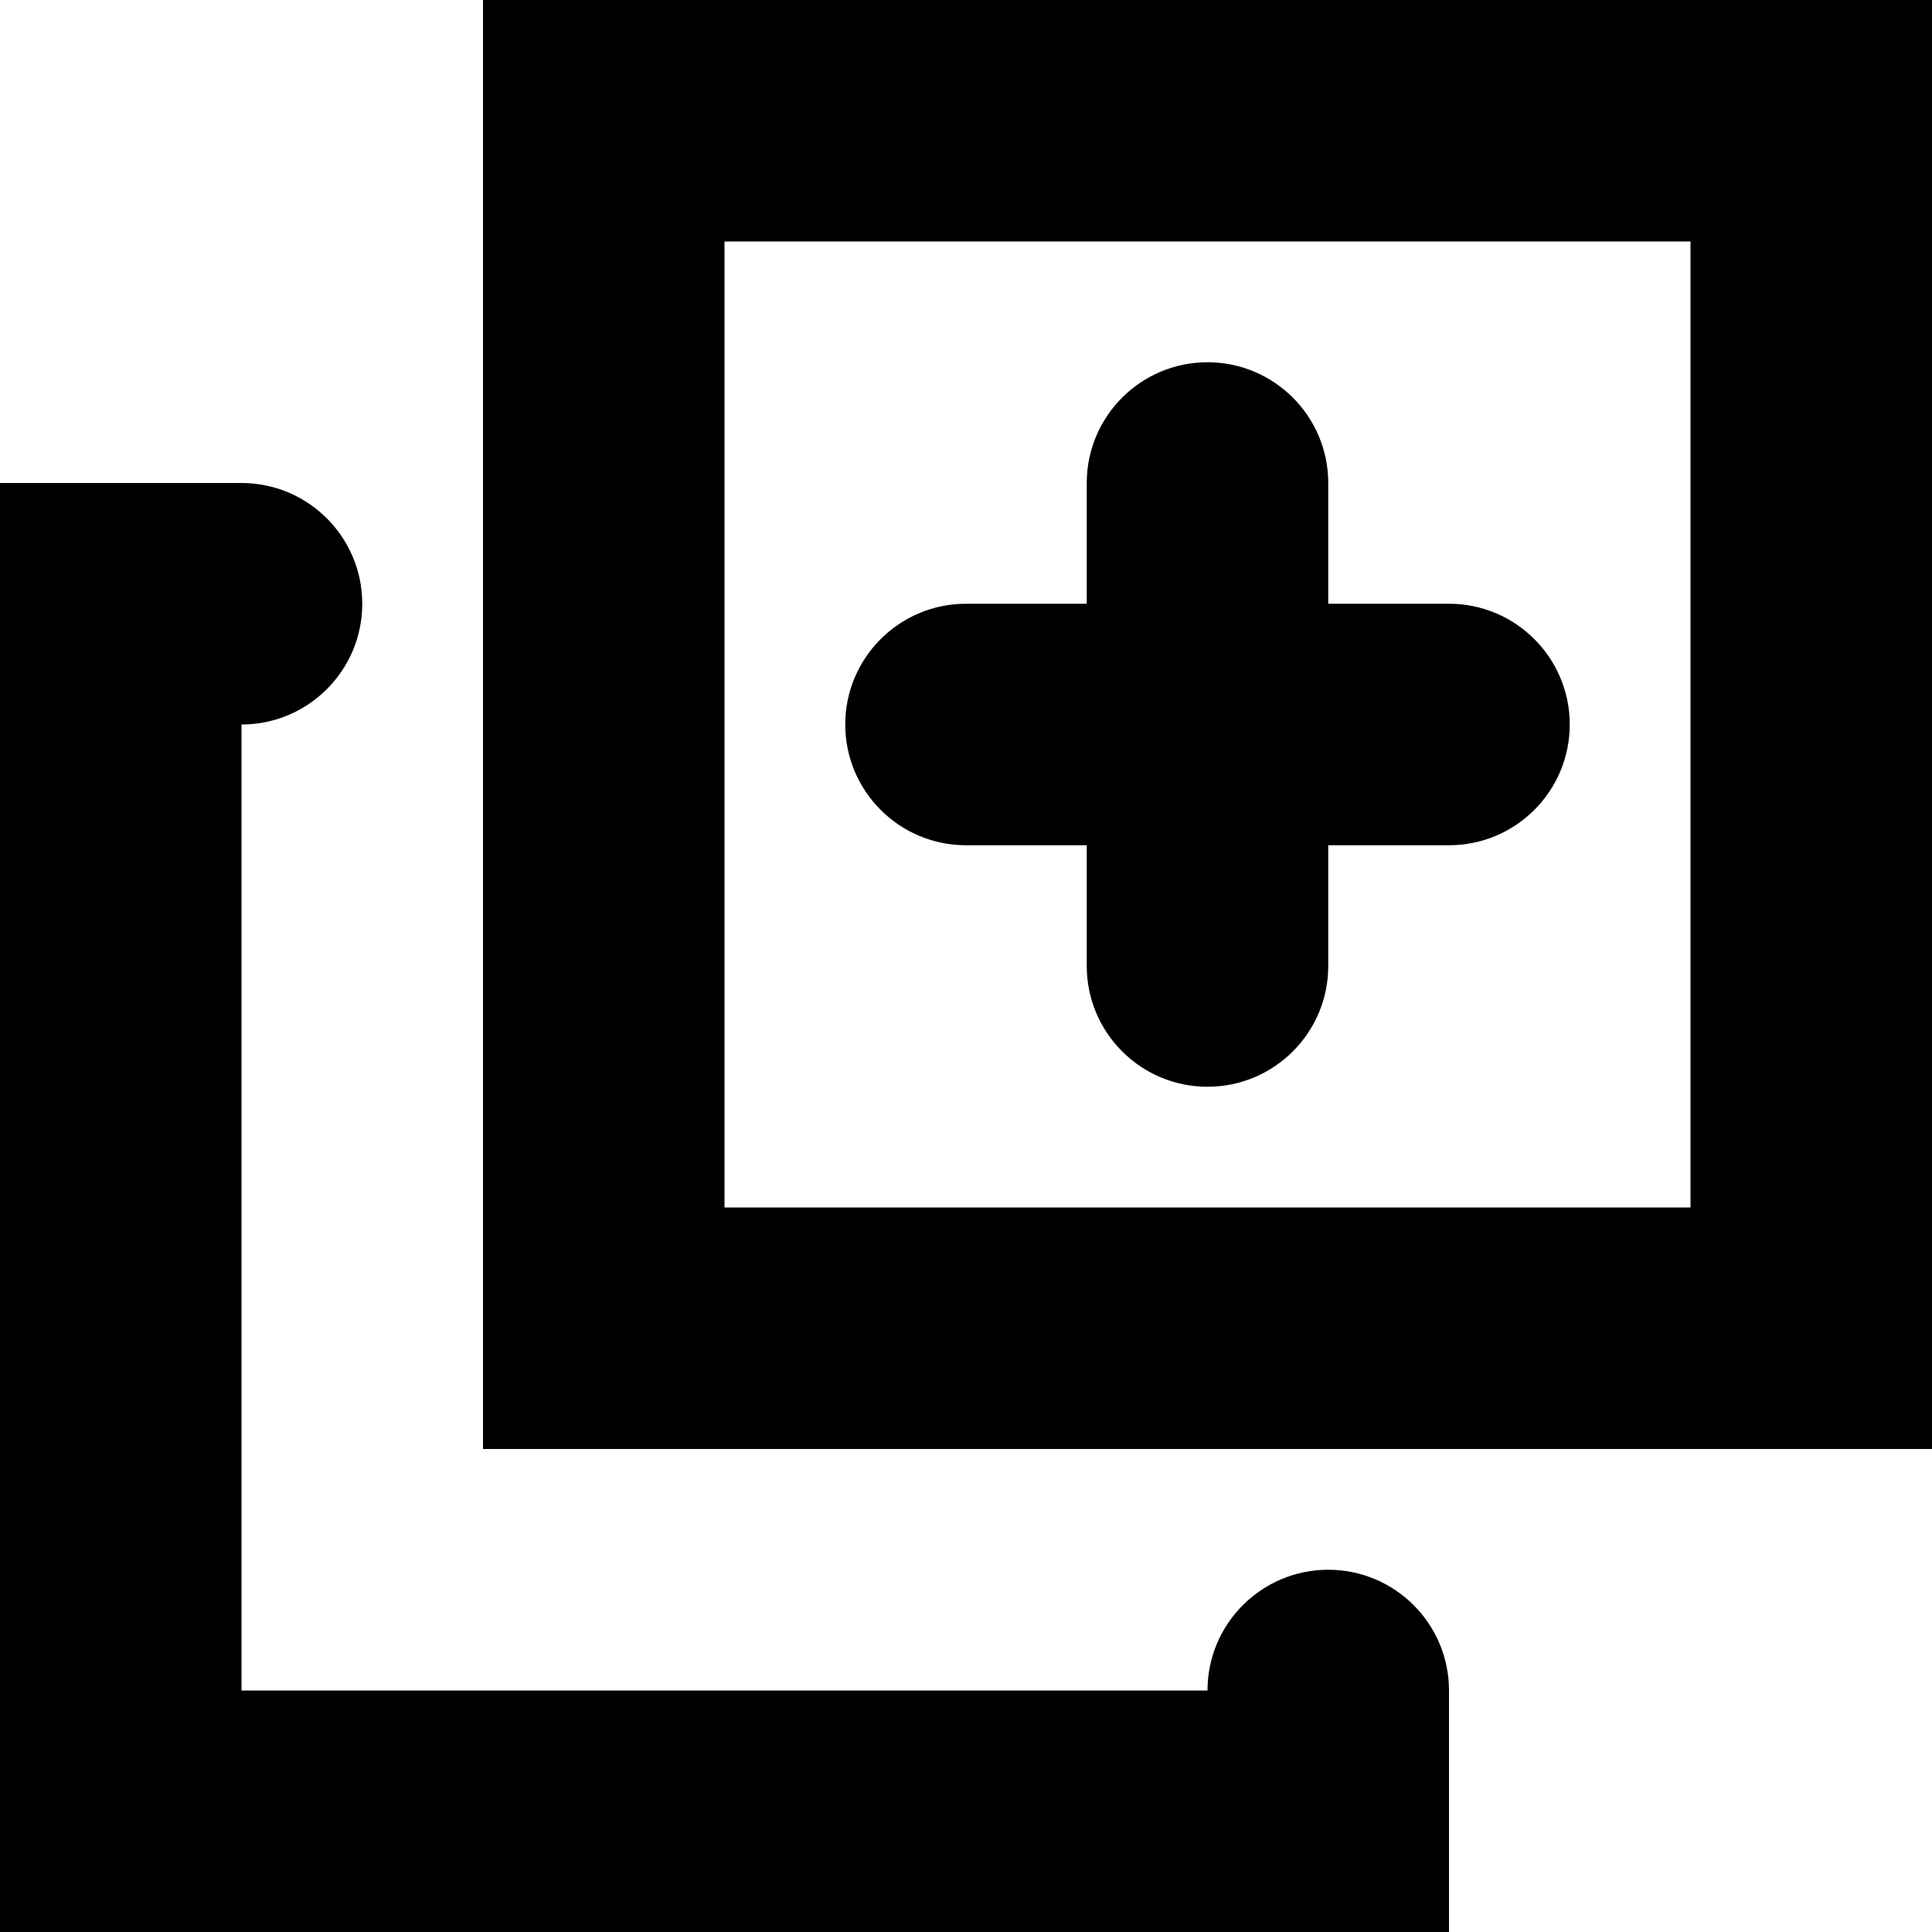
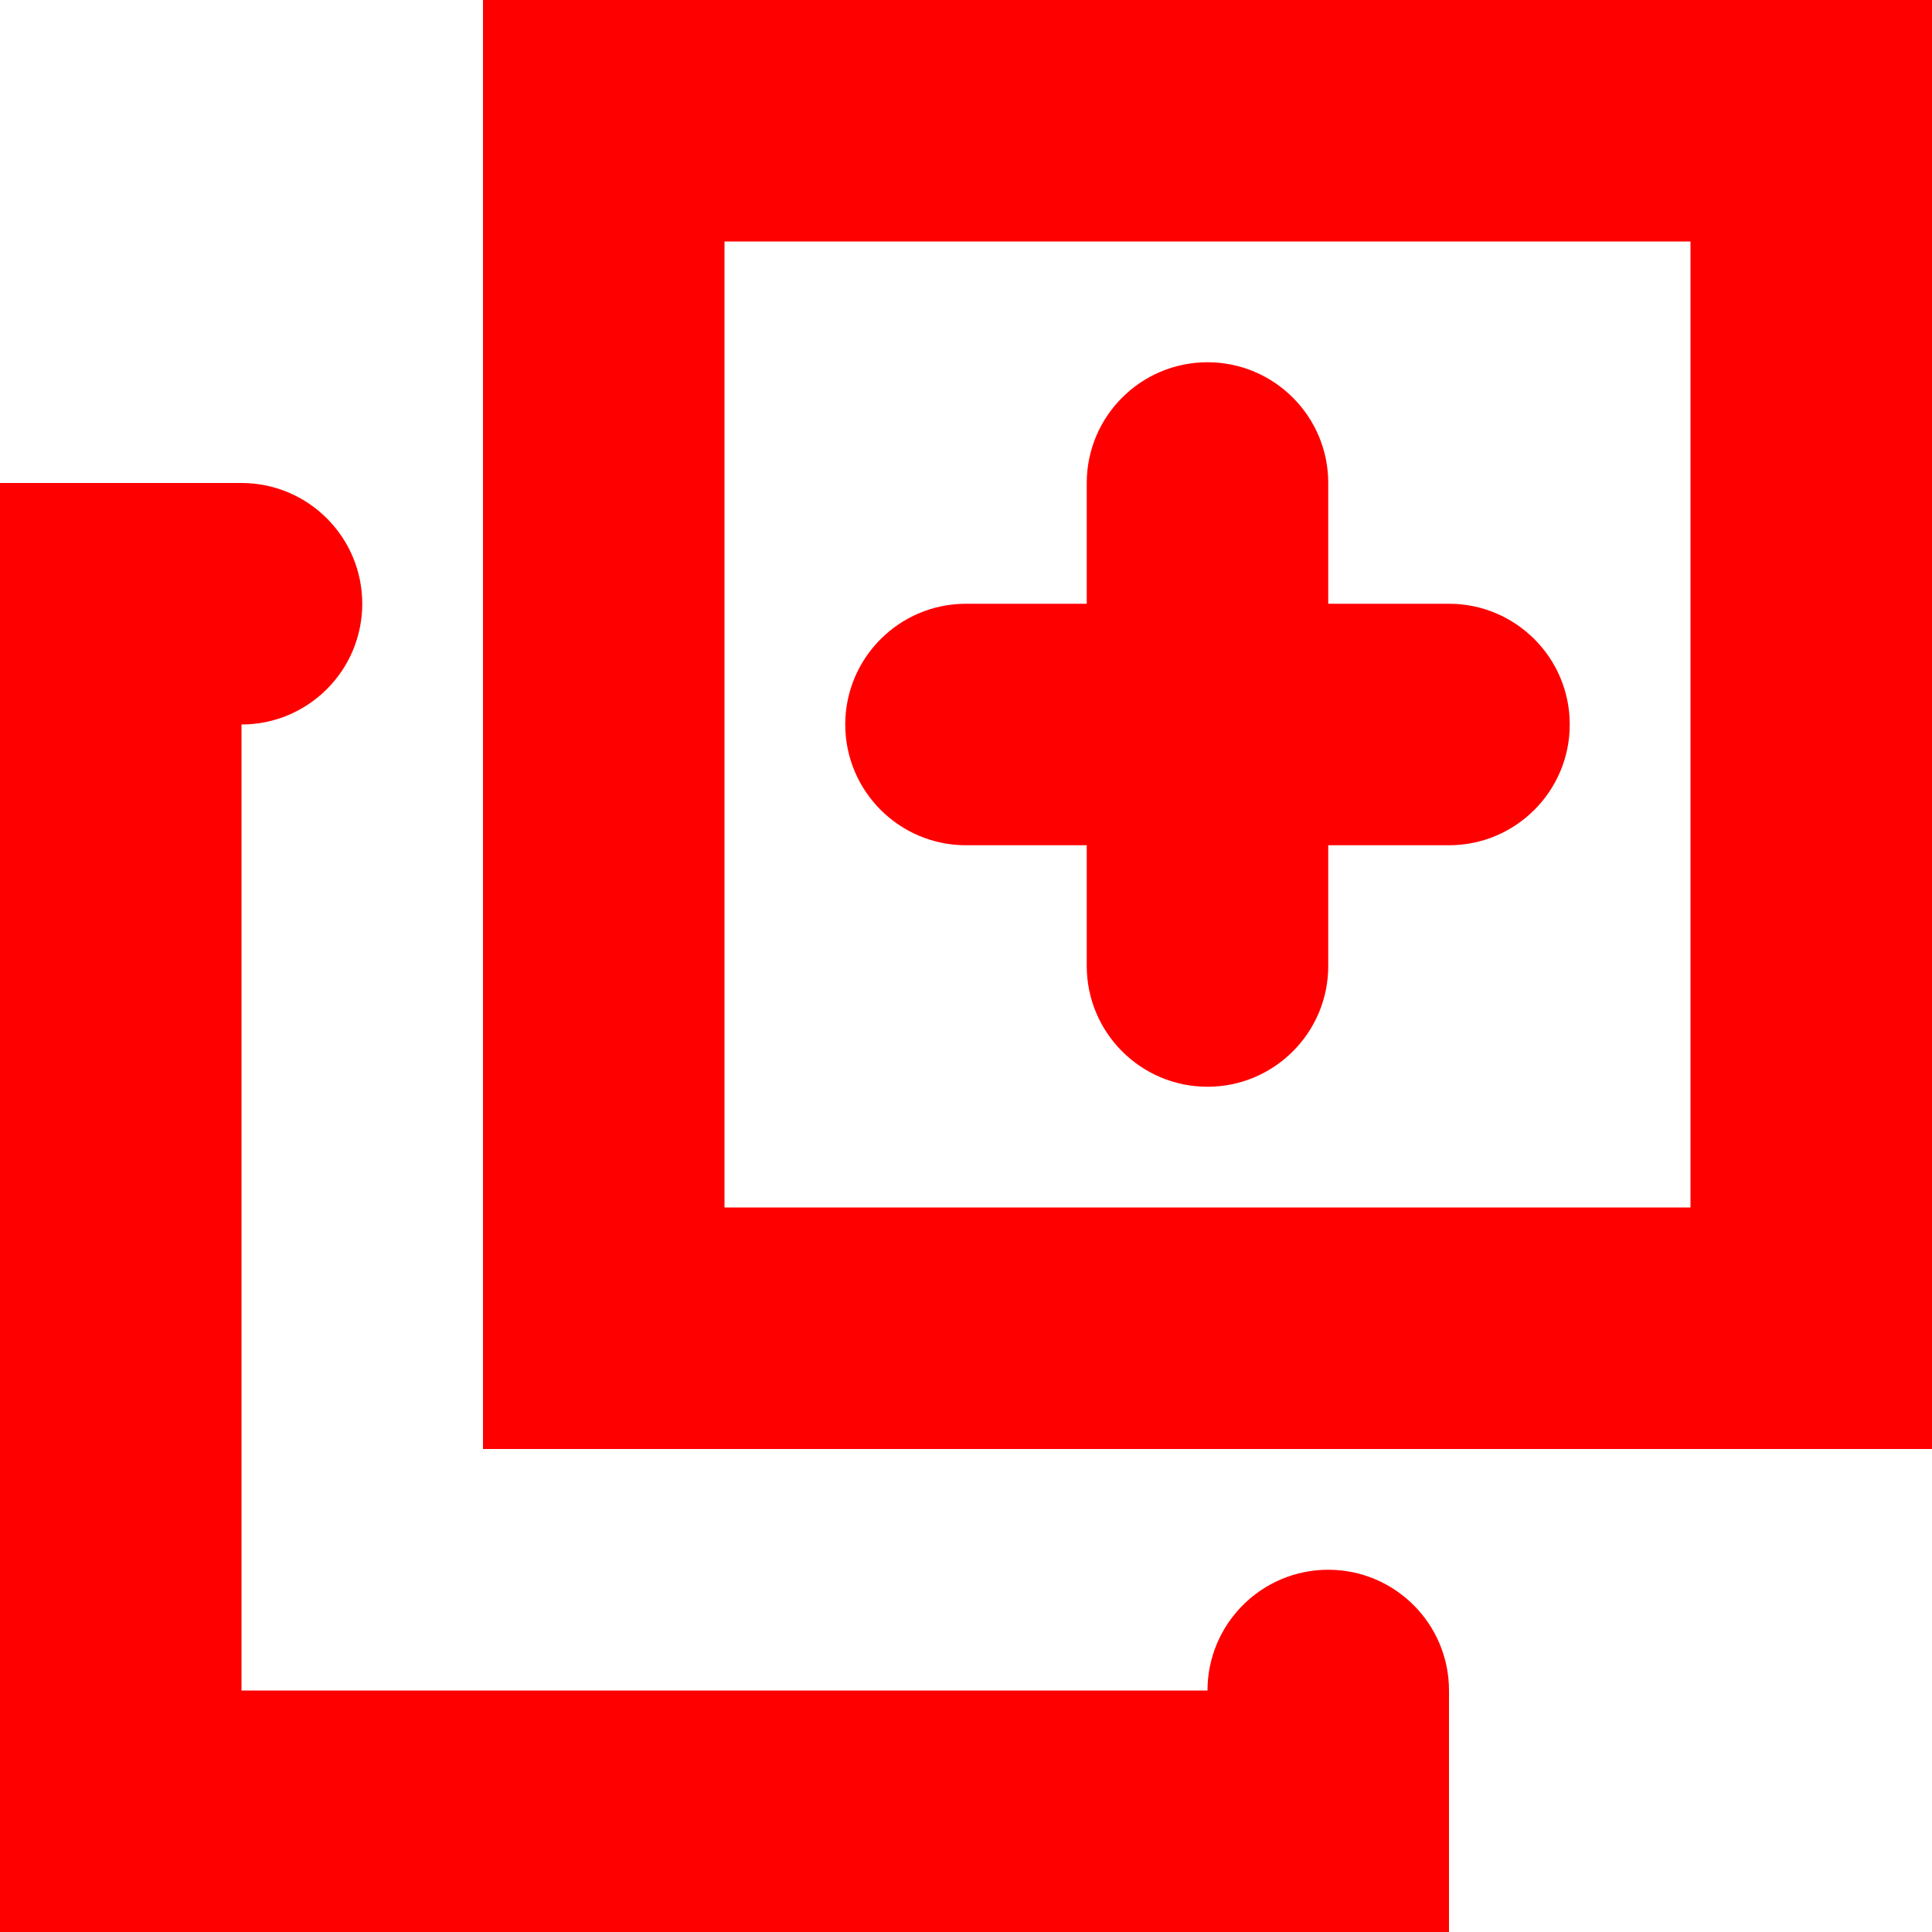
<svg xmlns="http://www.w3.org/2000/svg" width="16" height="16" viewBox="0 0 16 16" fill="none">
-   <path fill-rule="evenodd" clip-rule="evenodd" d="M2 14L2 6C2.552 6 3 5.552 3 5C3 4.448 2.552 4 2 4H0V6V14V16H2H10H12V14C12 13.448 11.552 13 11 13C10.448 13 10 13.448 10 14L2 14Z" fill="black" />
-   <path fill-rule="evenodd" clip-rule="evenodd" d="M6 0H4V2V10V12H6H14H16V10V2V0H14H6ZM14 2L6 2V10L14 10V2Z" fill="black" />
-   <path fill-rule="evenodd" clip-rule="evenodd" d="M10 3C9.448 3 9 3.448 9 4V5H8C7.448 5 7 5.448 7 6C7 6.552 7.448 7 8 7H9V8C9 8.552 9.448 9 10 9C10.552 9 11 8.552 11 8V7H12C12.552 7 13 6.552 13 6C13 5.448 12.552 5 12 5H11V4C11 3.448 10.552 3 10 3Z" fill="black" />
+   <path fill-rule="evenodd" clip-rule="evenodd" d="M2 14L2 6C2.552 6 3 5.552 3 5C3 4.448 2.552 4 2 4H0V6V14V16H2H10H12V14C12 13.448 11.552 13 11 13C10.448 13 10 13.448 10 14L2 14Z" fill="#FF0000" />
+   <path fill-rule="evenodd" clip-rule="evenodd" d="M6 0H4V2V10V12H6H14H16V10V2V0H14H6ZM14 2L6 2V10L14 10V2Z" fill="#FF0000" />
+   <path fill-rule="evenodd" clip-rule="evenodd" d="M10 3C9.448 3 9 3.448 9 4V5H8C7.448 5 7 5.448 7 6C7 6.552 7.448 7 8 7H9V8C9 8.552 9.448 9 10 9C10.552 9 11 8.552 11 8V7H12C12.552 7 13 6.552 13 6C13 5.448 12.552 5 12 5H11V4C11 3.448 10.552 3 10 3Z" fill="#FF0000" />
</svg>
